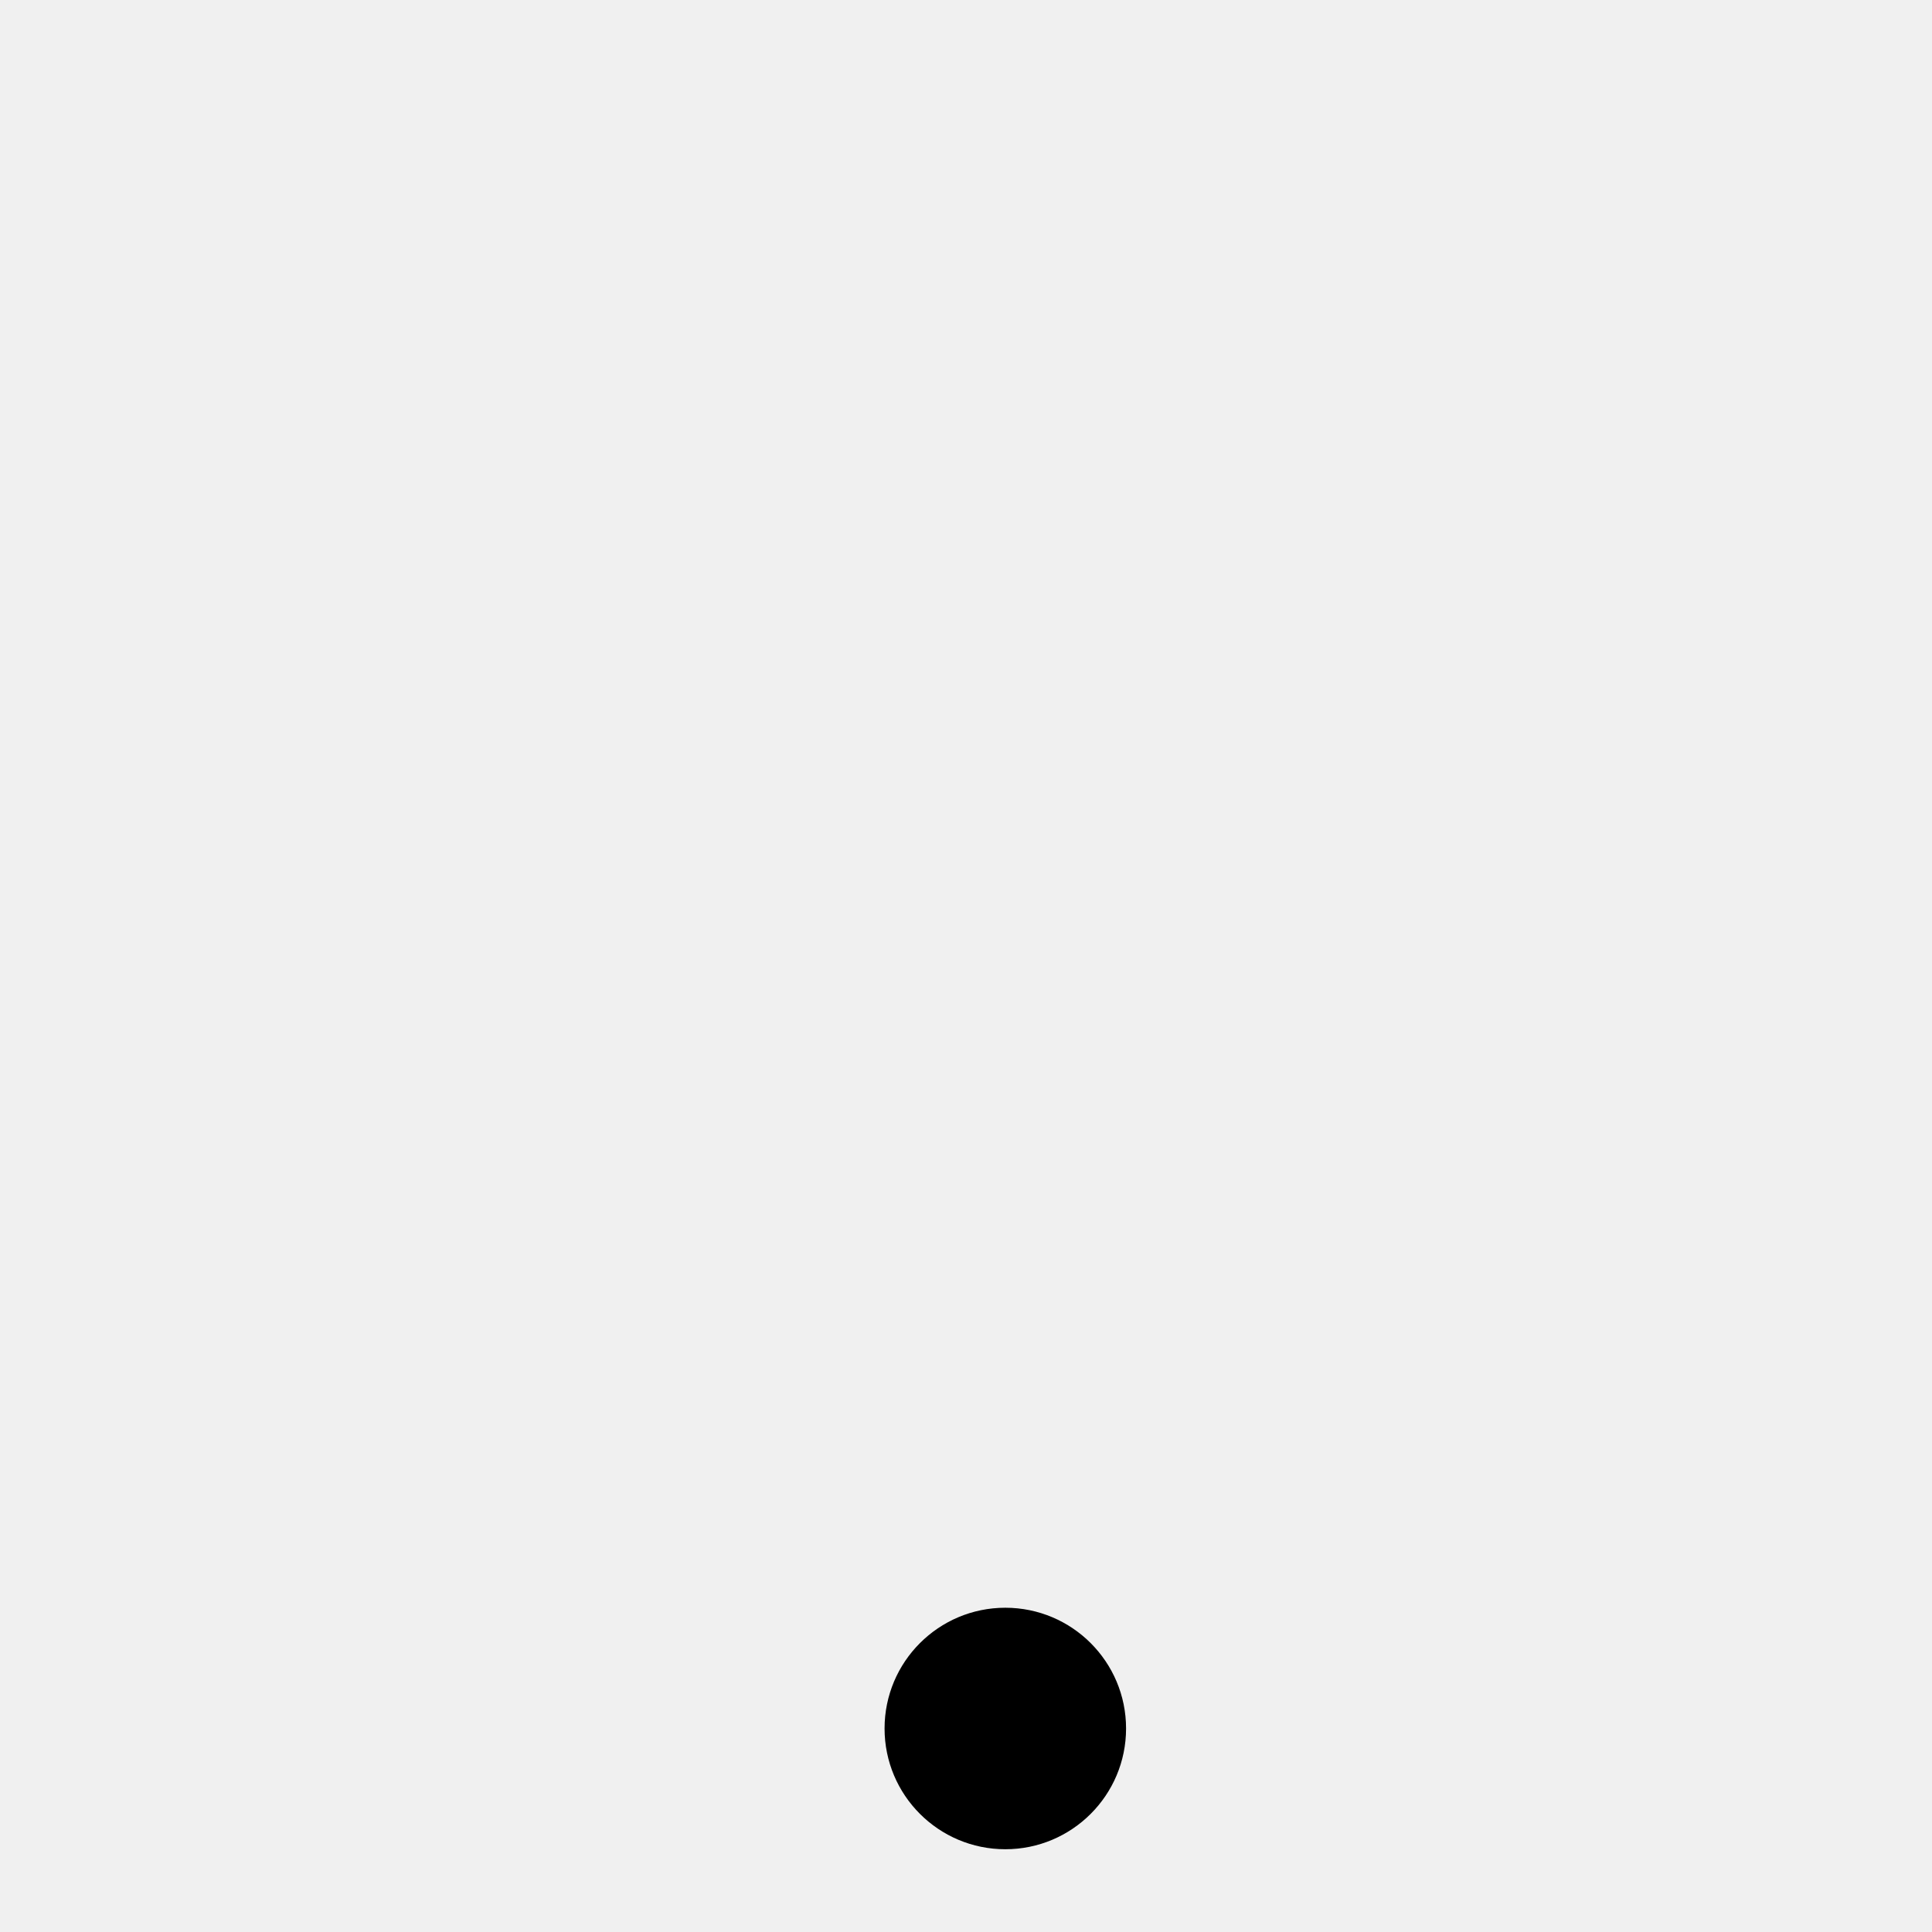
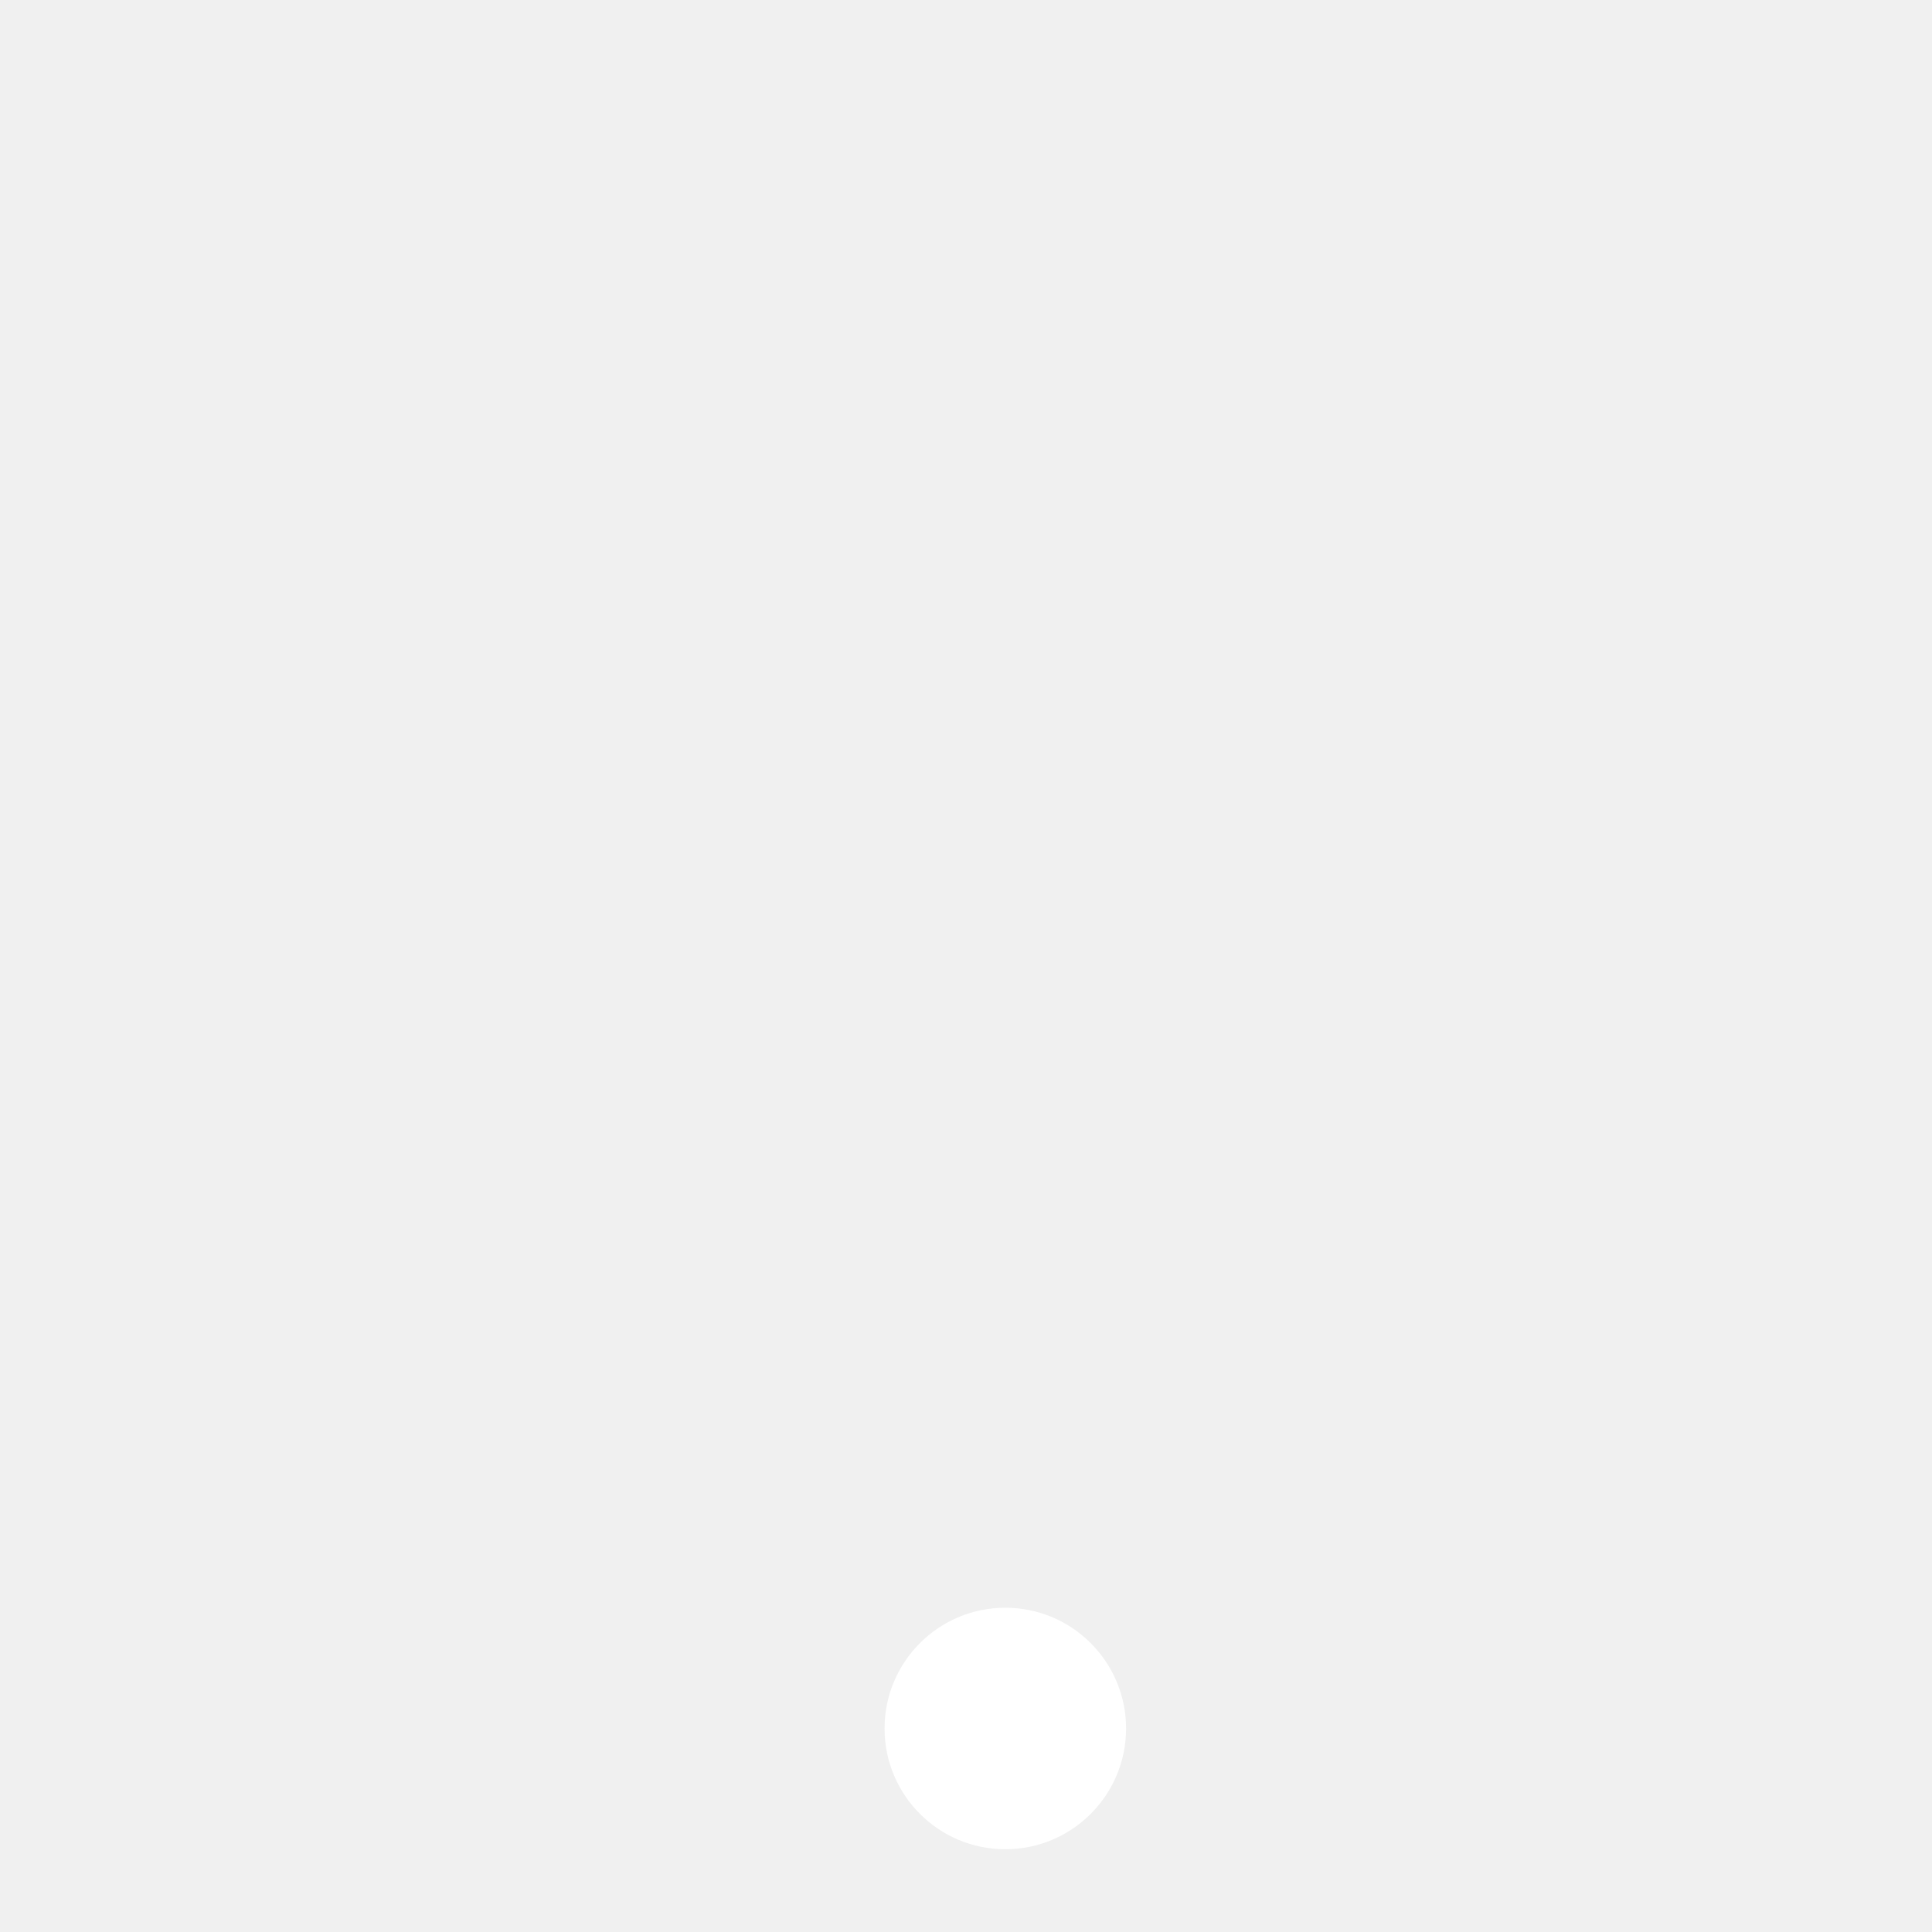
<svg xmlns="http://www.w3.org/2000/svg" xmlns:xlink="http://www.w3.org/1999/xlink" id="svg10621" width="24" height="24" version="1.1">
  <defs id="defs10623">
    <radialGradient id="radialGradient99561-1" cx="51" cy="30" r="42" fx="51" fy="30" gradientTransform="matrix(0.7214623,0,0,0.2748428,14.20542,21.75472)" gradientUnits="userSpaceOnUse" xlink:href="#linearGradient34508-1-3" />
    <linearGradient id="linearGradient34508-1-3">
      <stop style="stop-color:#fff;stop-opacity:1" id="stop34510-1-9" offset="0" />
      <stop style="stop-color:#fff;stop-opacity:0" id="stop34512-4-5" offset="1" />
    </linearGradient>
    <radialGradient id="radialGradient10592" cx="51" cy="30" r="42" fx="51" fy="30" gradientTransform="matrix(0.7214623,0,0,0.2748428,14.20542,21.75472)" gradientUnits="userSpaceOnUse" xlink:href="#linearGradient34508-1-3" />
    <radialGradient id="radialGradient3770" cx="51" cy="30" r="42" fx="51" fy="30" gradientTransform="matrix(0.7214623,0,0,0.2748428,14.20542,21.75472)" gradientUnits="userSpaceOnUse" xlink:href="#linearGradient34508-1-3" />
    <radialGradient id="radialGradient3001" cx="51" cy="30" r="42" fx="51" fy="30" gradientTransform="matrix(0.7214623,0,0,0.2748428,14.20542,21.75472)" gradientUnits="userSpaceOnUse" xlink:href="#linearGradient34508-1-3" />
    <radialGradient id="radialGradient3007" cx="51" cy="30" r="42" fx="51" fy="30" gradientTransform="matrix(0.7214623,0,0,0.2748428,14.20542,21.75472)" gradientUnits="userSpaceOnUse" xlink:href="#linearGradient34508-1-3" />
    <radialGradient id="radialGradient3067" cx="51" cy="30" r="42" fx="51" fy="30" gradientTransform="matrix(0.7214623,0,0,0.2748428,14.20542,21.75472)" gradientUnits="userSpaceOnUse" xlink:href="#linearGradient34508-1-3" />
    <radialGradient id="radialGradient3072" cx="51" cy="30" r="42" fx="51" fy="30" gradientTransform="matrix(0.7214623,0,0,0.2748428,14.20542,21.75472)" gradientUnits="userSpaceOnUse" xlink:href="#linearGradient34508-1-3" />
    <radialGradient id="radialGradient2997" cx="51" cy="30" r="42" fx="51" fy="30" gradientTransform="matrix(0.7214623,0,0,0.2748428,14.20542,21.75472)" gradientUnits="userSpaceOnUse" xlink:href="#linearGradient34508-1-3" />
  </defs>
  <g id="layer1" transform="translate(-469.0826,-537.9931)">
-     <circle style="color:#000;clip-rule:nonzero;display:inline;overflow:visible;visibility:visible;opacity:1;isolation:auto;mix-blend-mode:normal;color-interpolation:sRGB;color-interpolation-filters:linearRGB;solid-color:#000;solid-opacity:1;fill:#000;fill-opacity:1;fill-rule:nonzero;stroke:none;stroke-width:1;stroke-linecap:butt;stroke-linejoin:miter;stroke-miterlimit:4;stroke-dasharray:none;stroke-dashoffset:0;stroke-opacity:1;marker:none;marker-start:none;marker-mid:none;marker-end:none;paint-order:normal;color-rendering:auto;image-rendering:auto;shape-rendering:auto;text-rendering:auto;enable-background:accumulate" id="path7305" cx="481.571" cy="559.465" r="1.5" />
+     <circle style="color:#000;clip-rule:nonzero;display:inline;overflow:visible;visibility:visible;opacity:1;isolation:auto;mix-blend-mode:normal;color-interpolation:sRGB;color-interpolation-filters:linearRGB;solid-color:#000;solid-opacity:1;fill:#fff;fill-opacity:1;fill-rule:nonzero;stroke:none;stroke-width:1;stroke-linecap:butt;stroke-linejoin:miter;stroke-miterlimit:4;stroke-dasharray:none;stroke-dashoffset:0;stroke-opacity:1;marker:none;marker-start:none;marker-mid:none;marker-end:none;paint-order:normal;color-rendering:auto;image-rendering:auto;shape-rendering:auto;text-rendering:auto;enable-background:accumulate" id="path7305" cx="481.571" cy="559.465" r="1.5" />
  </g>
</svg>
